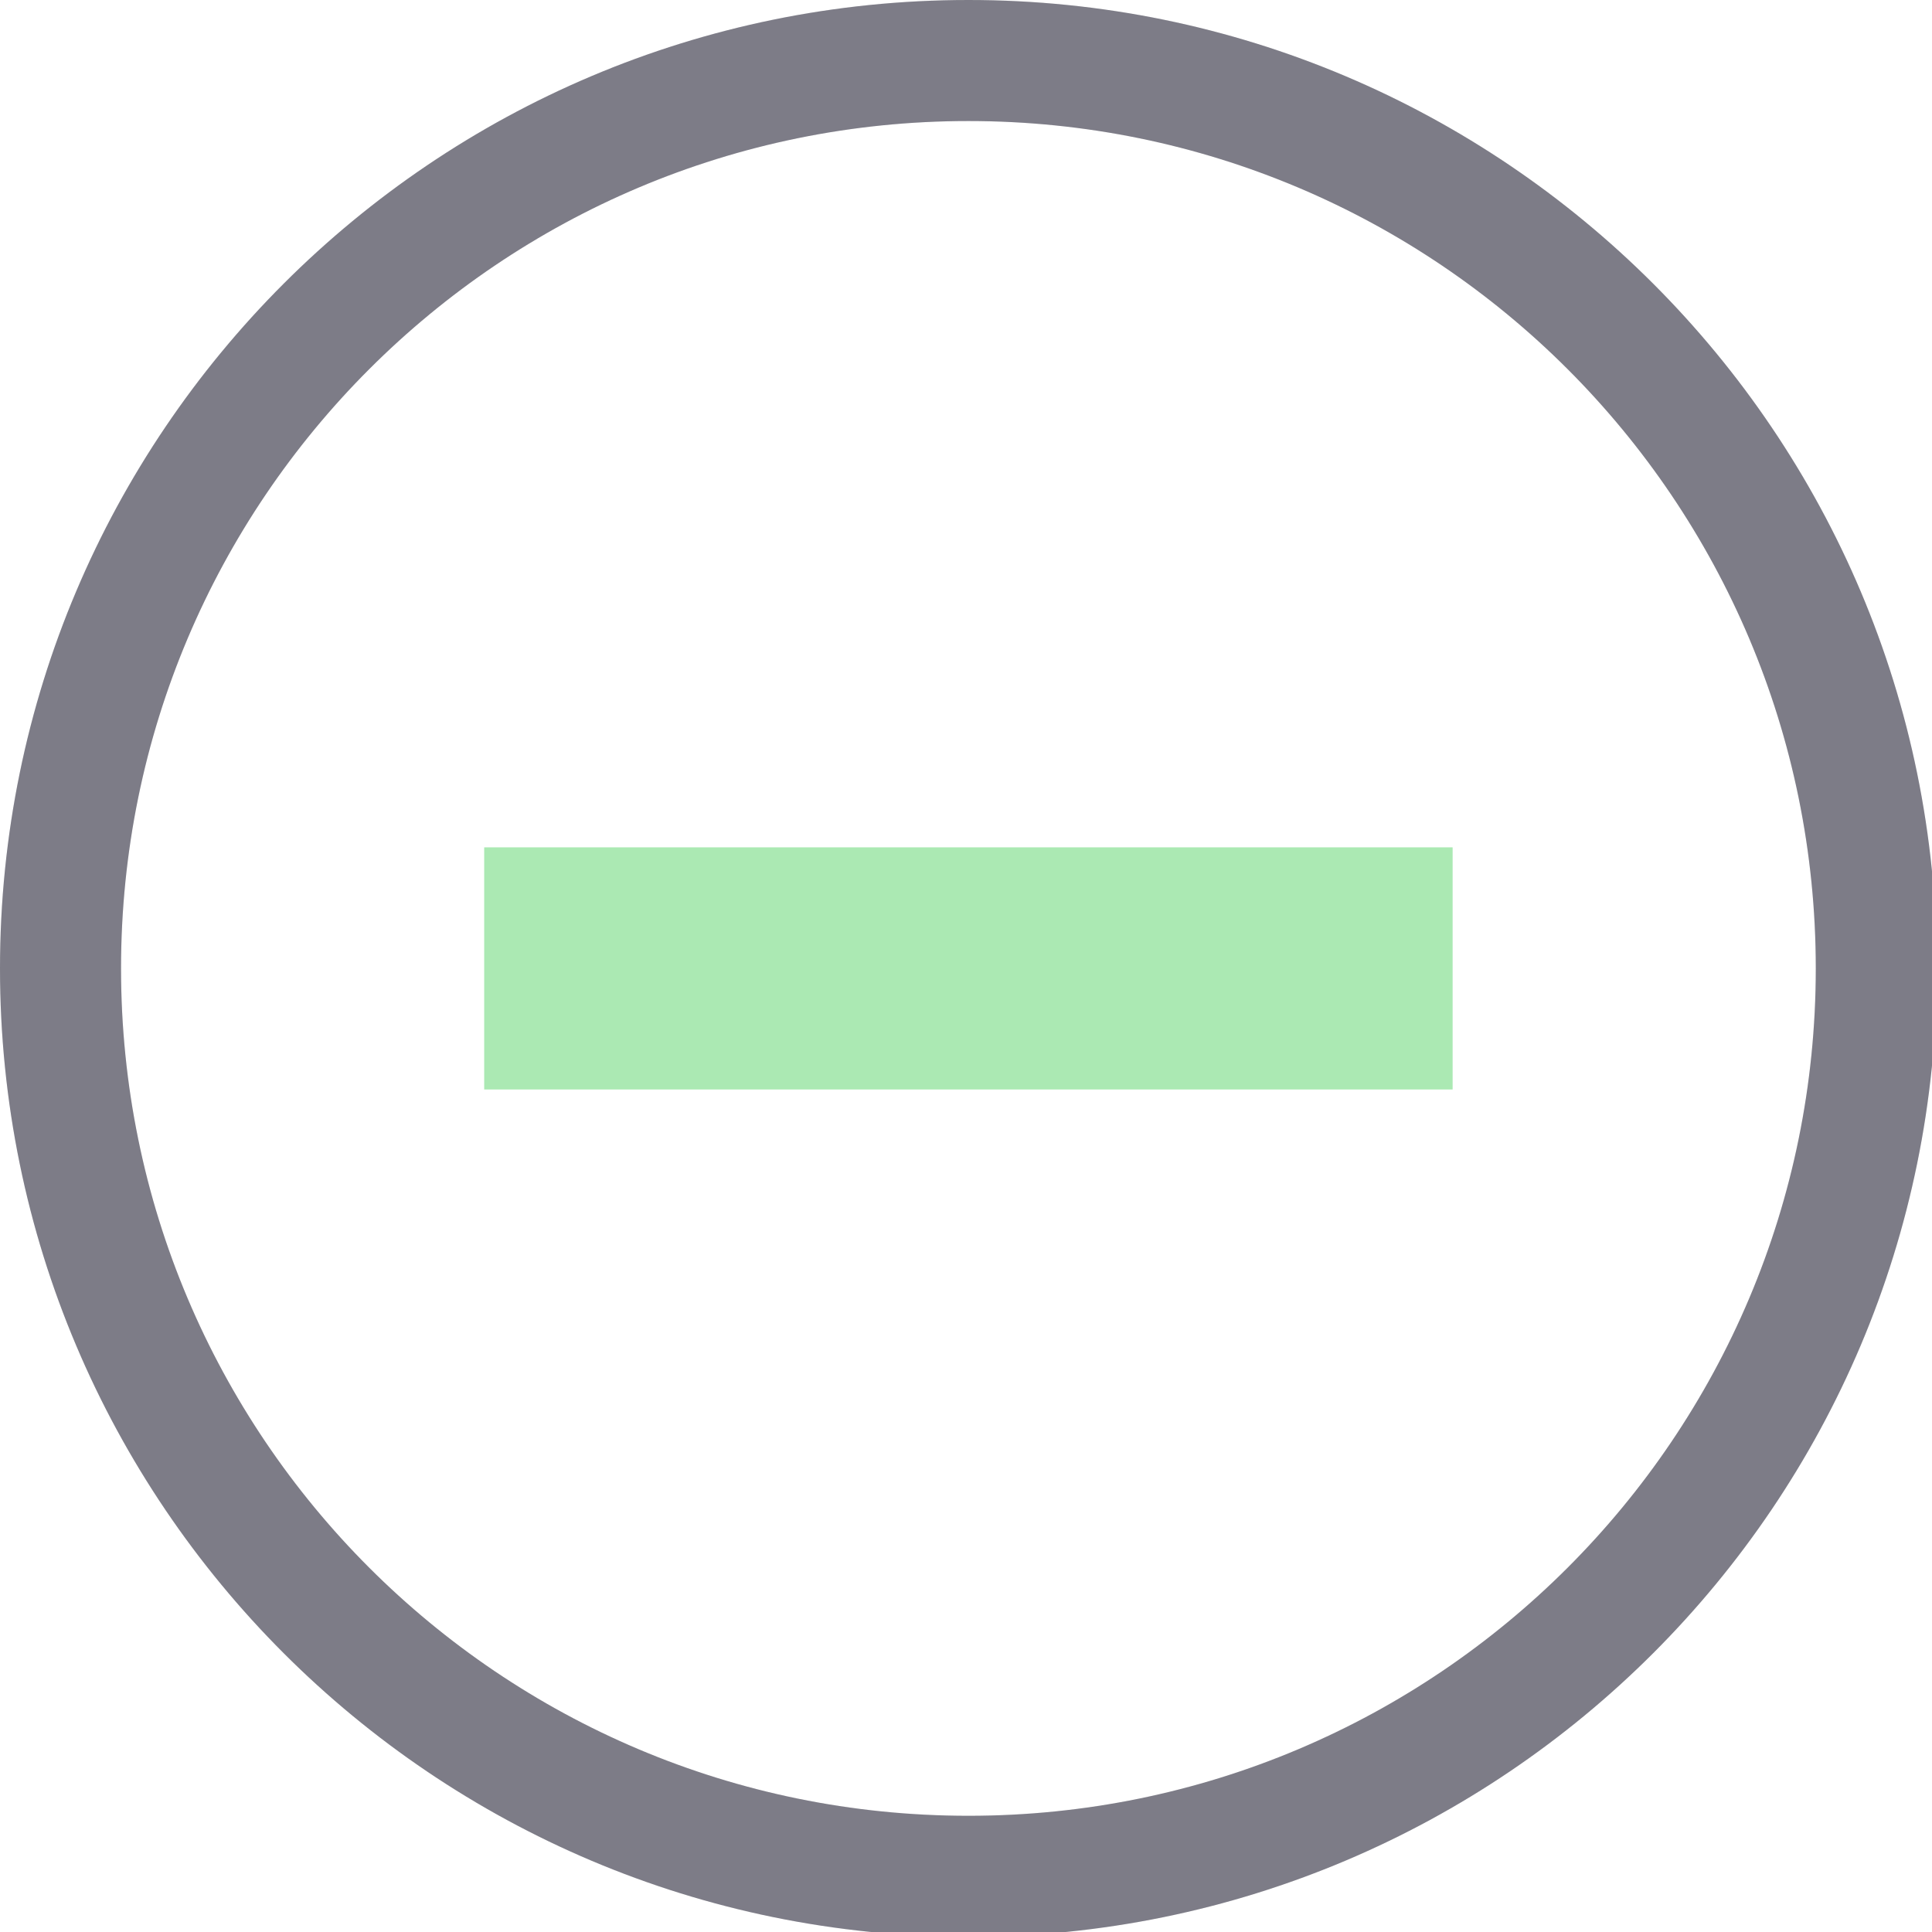
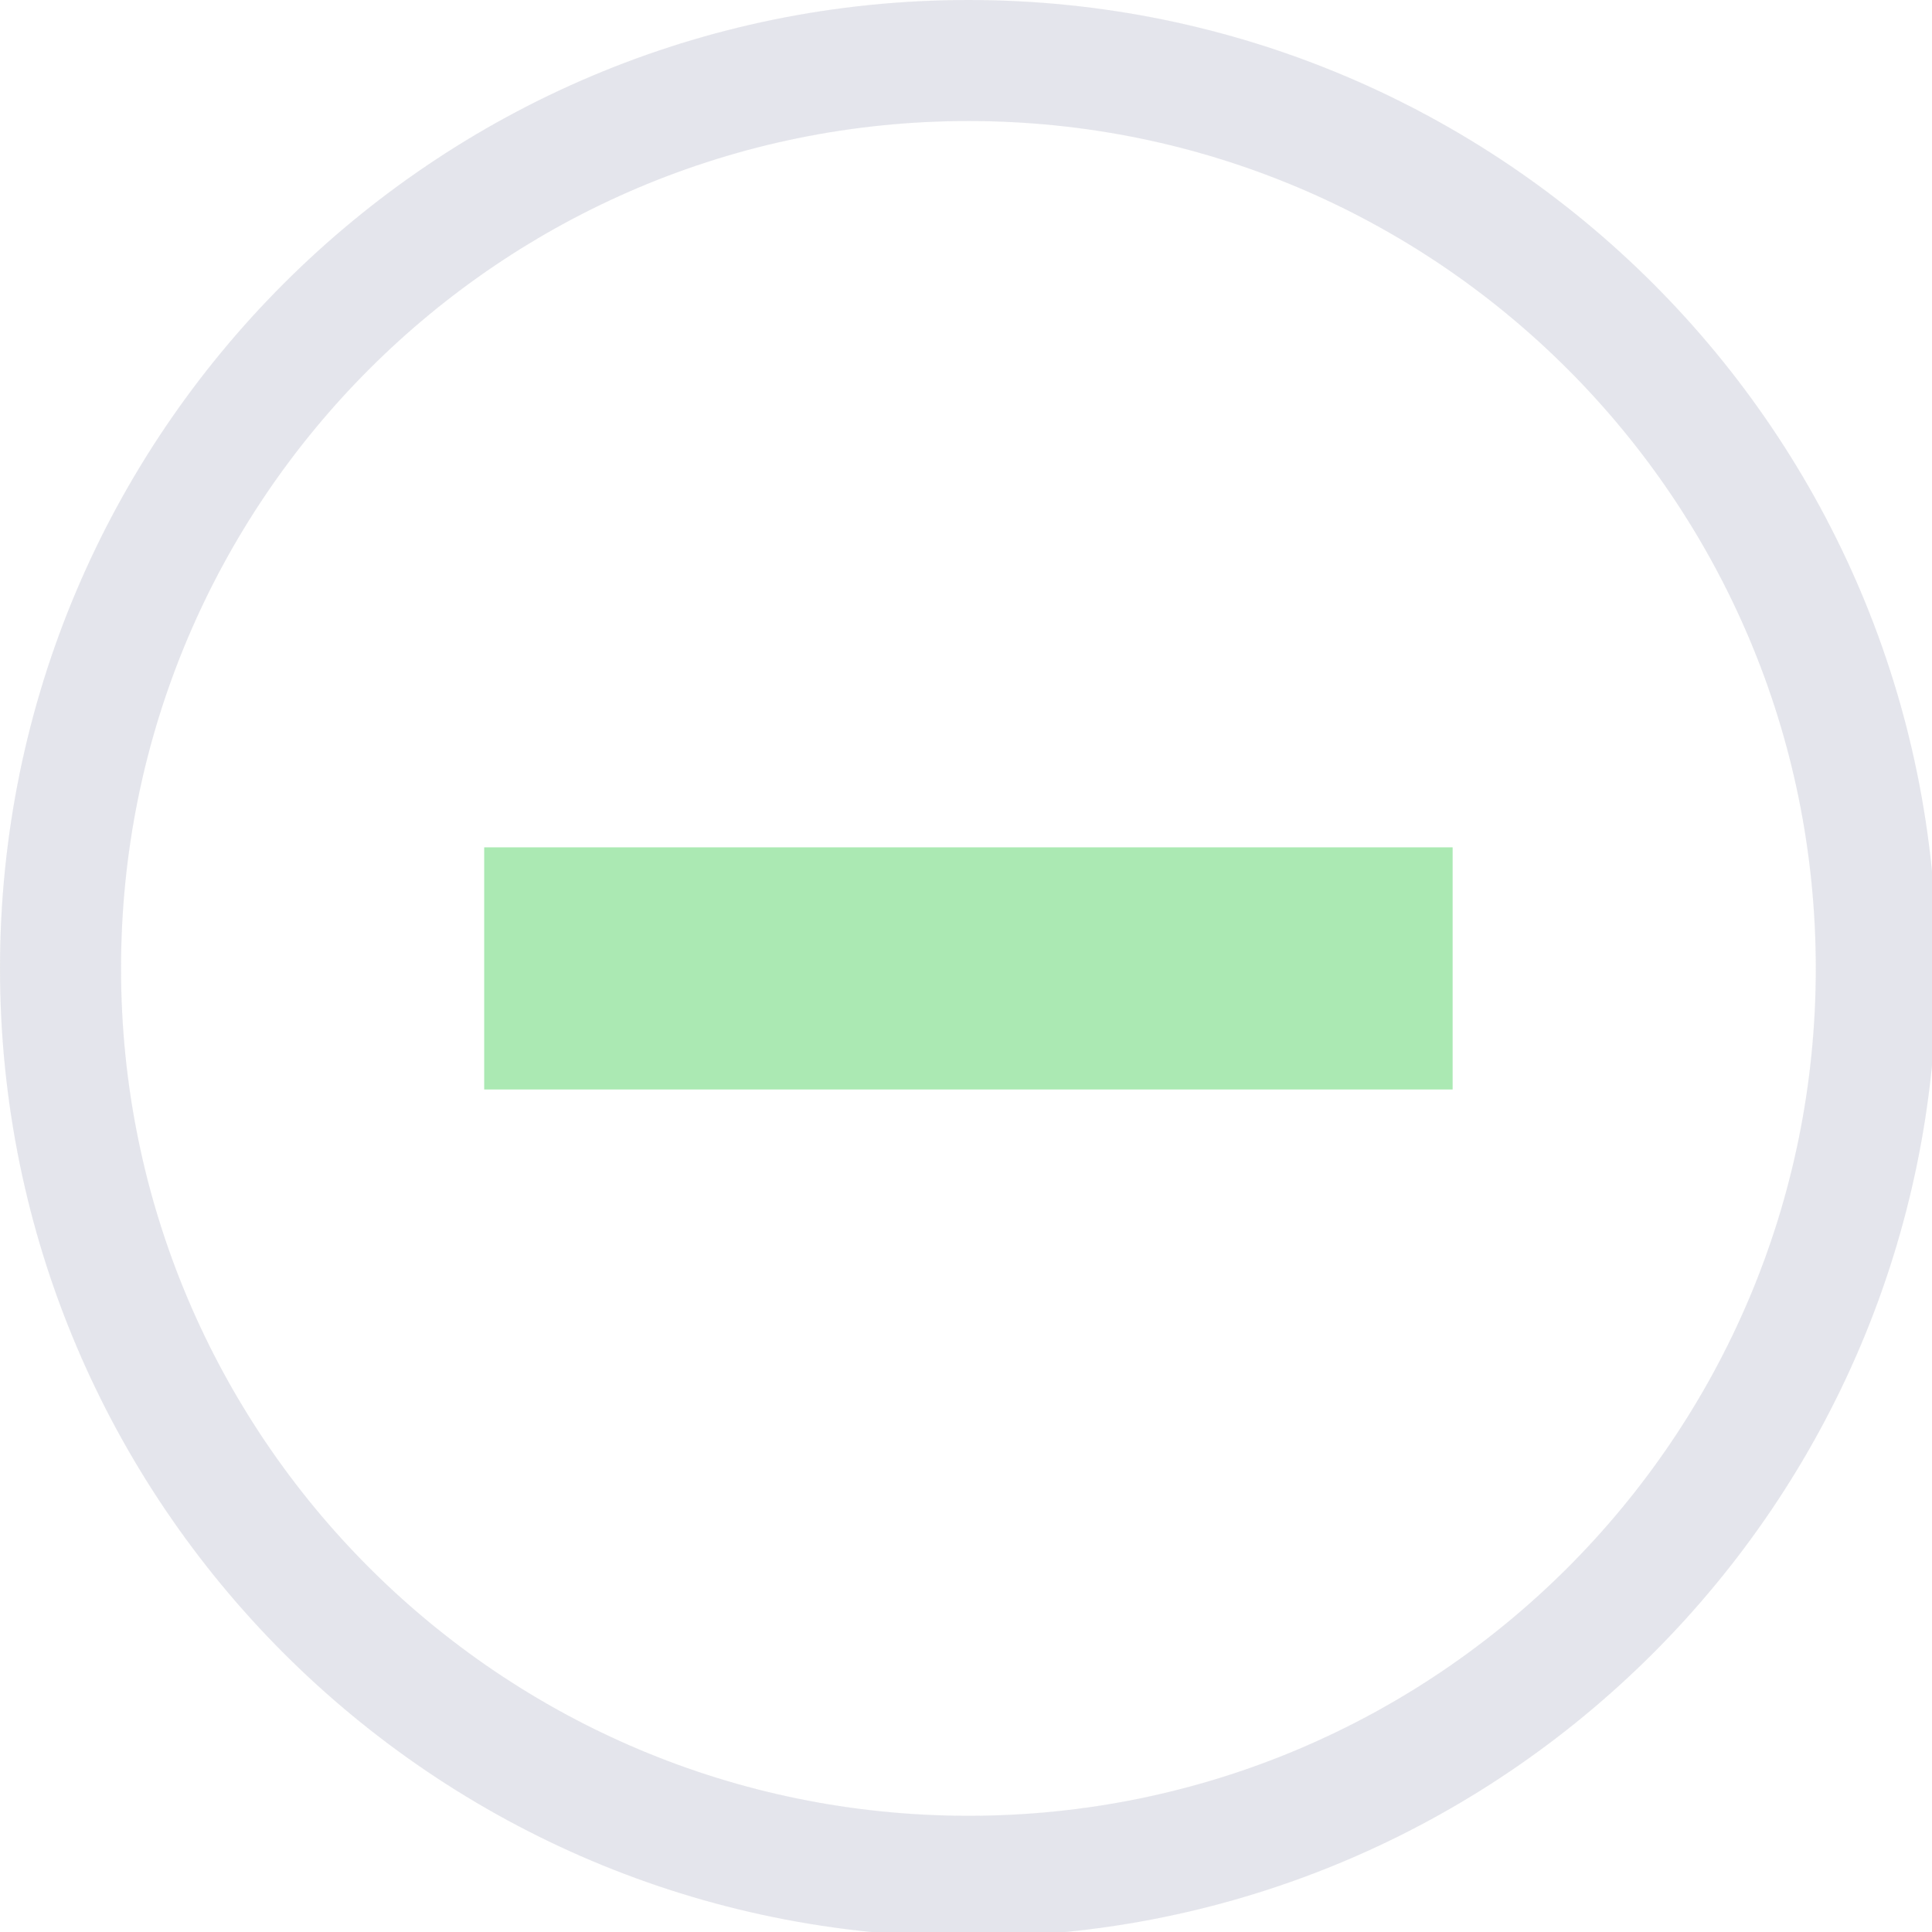
<svg xmlns="http://www.w3.org/2000/svg" width="133pt" height="133pt" viewBox="0 0 133 133" version="1.1">
  <g id="surface1">
-     <path style=" stroke:none;fill-rule:nonzero;fill:#1E1D2F;fill-opacity:0.5;" d="M 66.668 0 C 29.852 0 0 29.852 0 66.668 C 0 103.484 29.852 133.332 66.668 133.332 C 103.484 133.332 133.332 103.484 133.332 66.668 C 133.332 29.852 103.484 0 66.668 0 Z M 66.668 8.332 C 98.895 8.332 125 34.441 125 66.668 C 125 98.895 98.895 125 66.668 125 C 34.441 125 8.332 98.895 8.332 66.668 C 8.332 34.441 34.441 8.332 66.668 8.332 Z M 66.668 8.332 " />
-     <path style=" stroke:none;fill-rule:nonzero;fill:#1E1D2F;fill-opacity:0.15;" d="M 66.668 0 C 29.852 0 0 29.852 0 66.668 C 0 103.484 29.852 133.332 66.668 133.332 C 103.484 133.332 133.332 103.484 133.332 66.668 C 133.332 29.852 103.484 0 66.668 0 Z M 66.668 8.332 C 98.895 8.332 125 34.441 125 66.668 C 125 98.895 98.895 125 66.668 125 C 34.441 125 8.332 98.895 8.332 66.668 C 8.332 34.441 34.441 8.332 66.668 8.332 Z M 66.668 8.332 " />
+     <path style=" stroke:none;fill-rule:nonzero;fill:#d2d4de;fill-opacity:0.5;" d="M 66.668 0 C 29.852 0 0 29.852 0 66.668 C 0 103.484 29.852 133.332 66.668 133.332 C 103.484 133.332 133.332 103.484 133.332 66.668 C 133.332 29.852 103.484 0 66.668 0 Z M 66.668 8.332 C 98.895 8.332 125 34.441 125 66.668 C 125 98.895 98.895 125 66.668 125 C 34.441 125 8.332 98.895 8.332 66.668 C 8.332 34.441 34.441 8.332 66.668 8.332 Z M 66.668 8.332 " />
+     <path style=" stroke:none;fill-rule:nonzero;fill:#d2d4de;fill-opacity:0.15;" d="M 66.668 0 C 29.852 0 0 29.852 0 66.668 C 0 103.484 29.852 133.332 66.668 133.332 C 103.484 133.332 133.332 103.484 133.332 66.668 C 133.332 29.852 103.484 0 66.668 0 Z M 66.668 8.332 C 98.895 8.332 125 34.441 125 66.668 C 125 98.895 98.895 125 66.668 125 C 34.441 125 8.332 98.895 8.332 66.668 C 8.332 34.441 34.441 8.332 66.668 8.332 Z M 66.668 8.332 " />
    <path style=" stroke:none;fill-rule:nonzero;fill:#ABE9B3;fill-opacity:1;" d="M 33.332 58.332 L 100 58.332 L 100 75 L 33.332 75 Z M 33.332 58.332 " />
  </g>
</svg>
